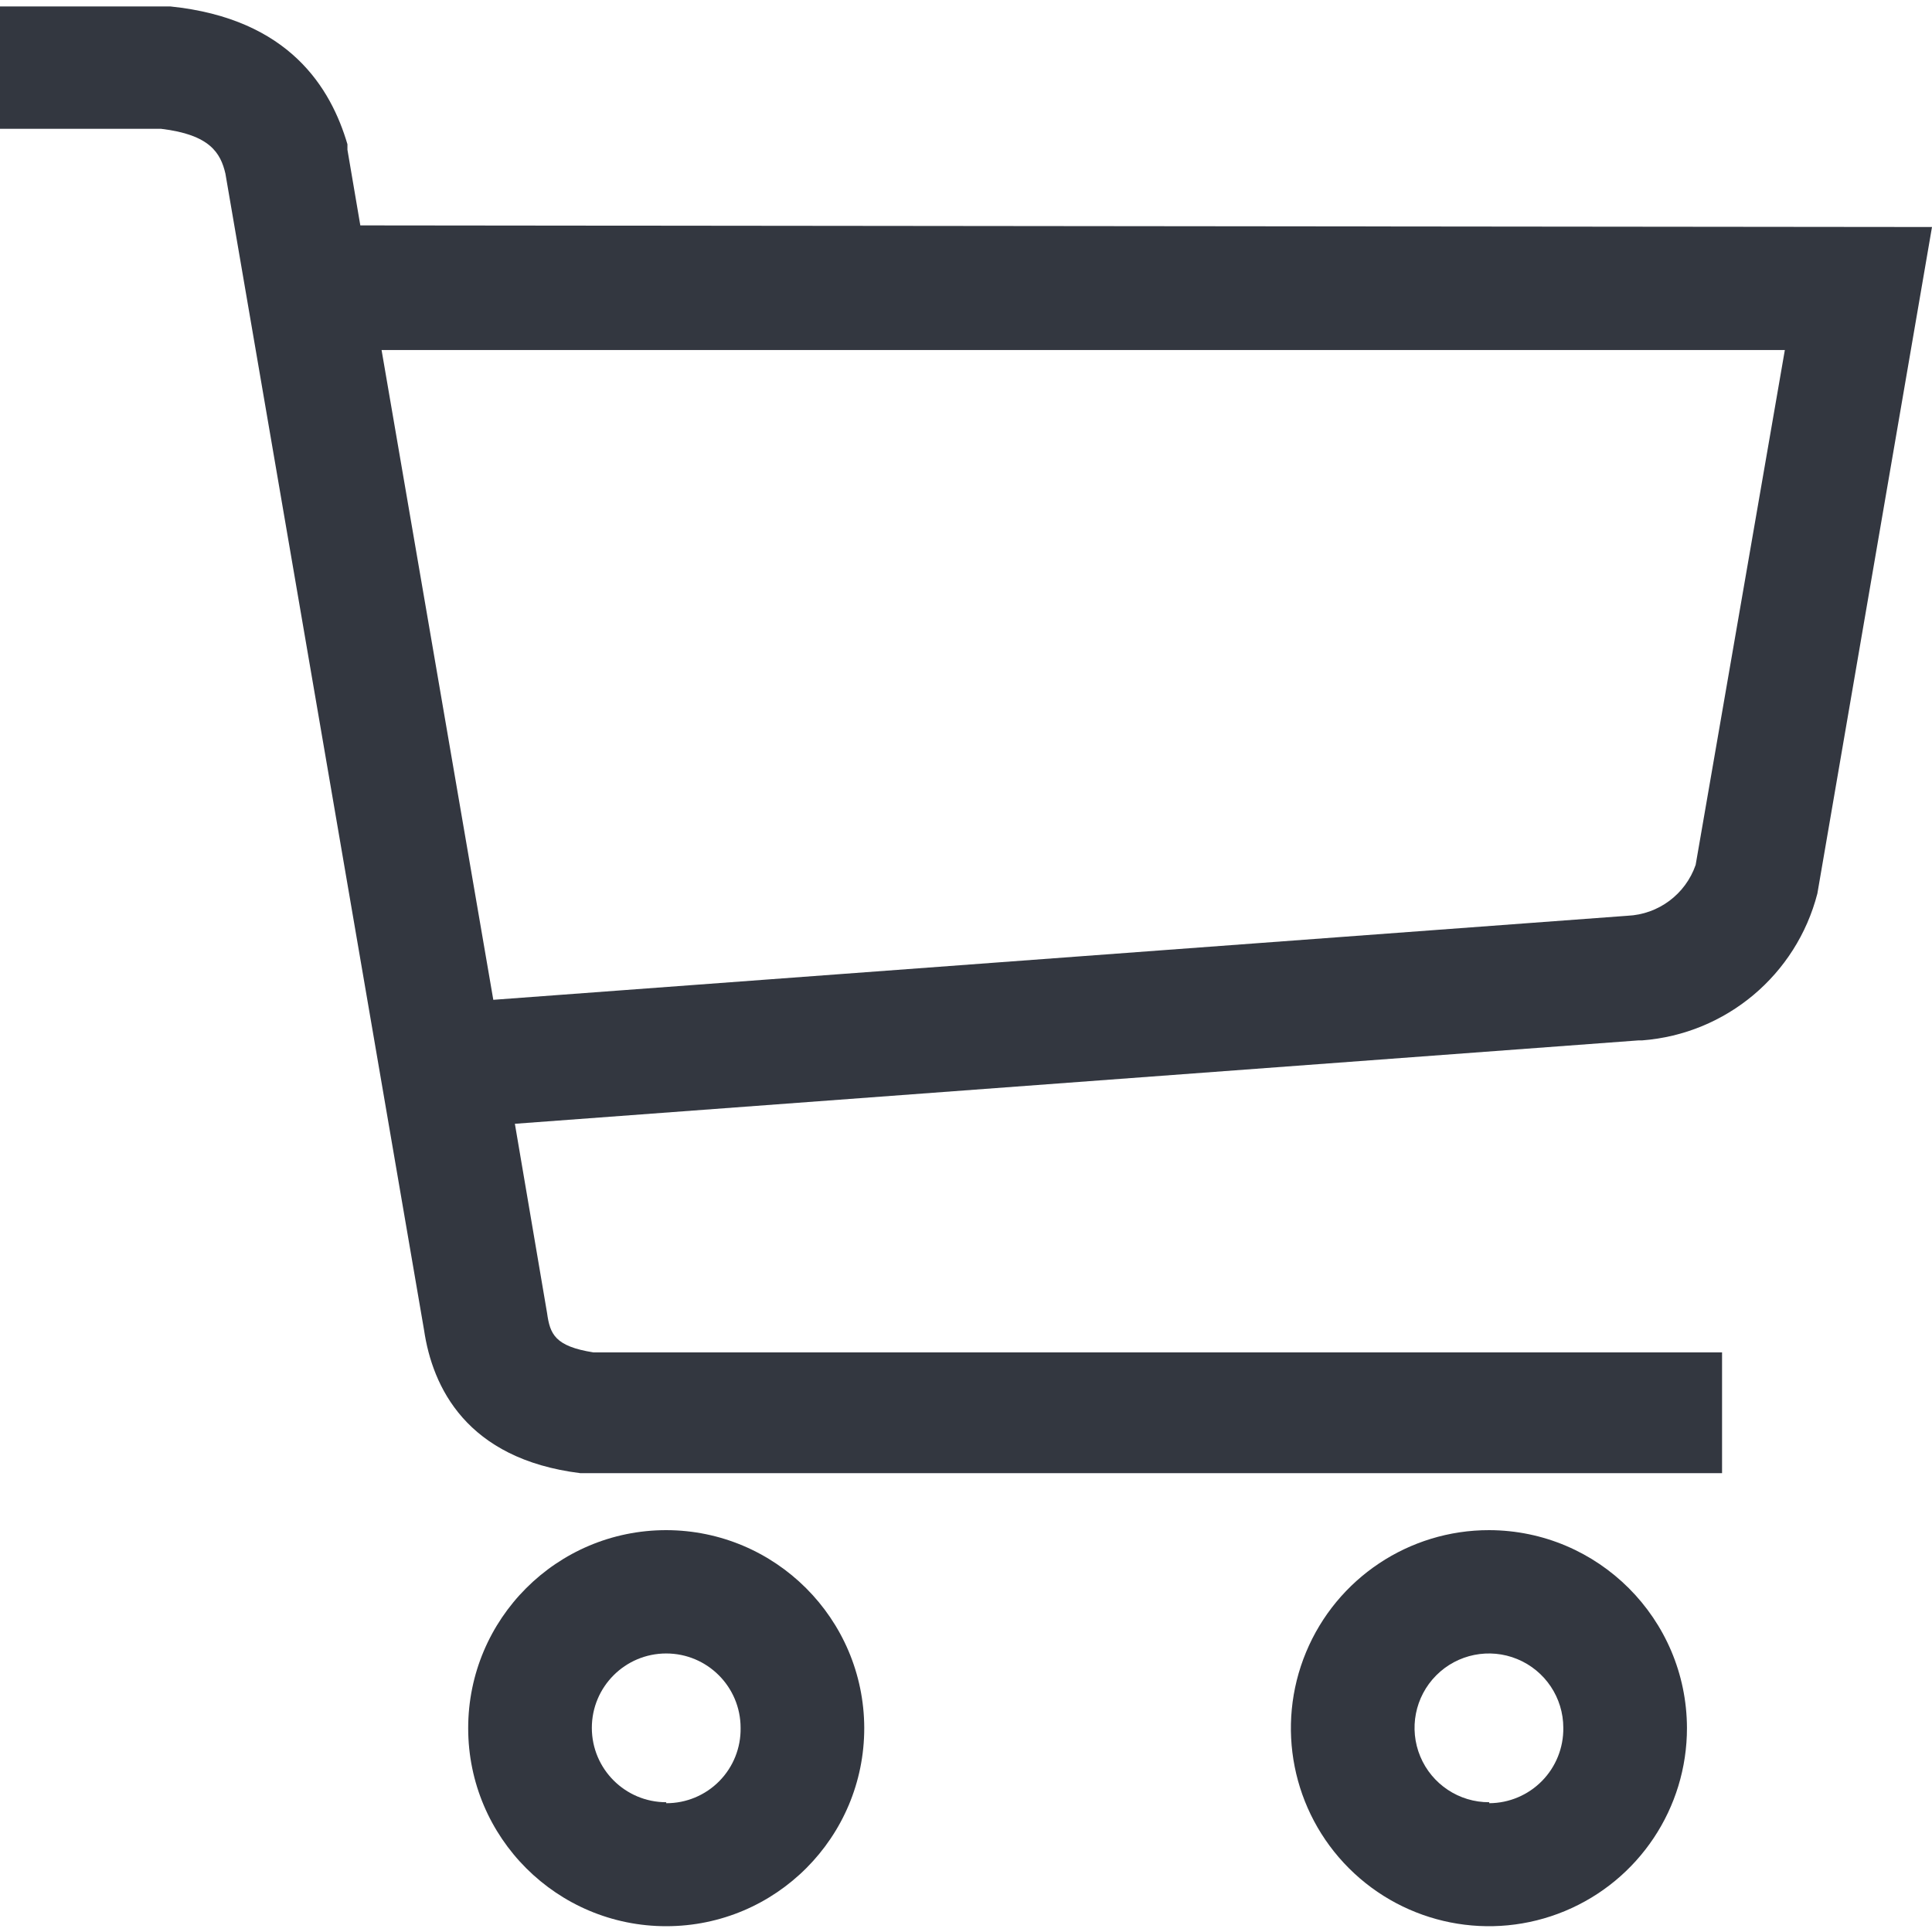
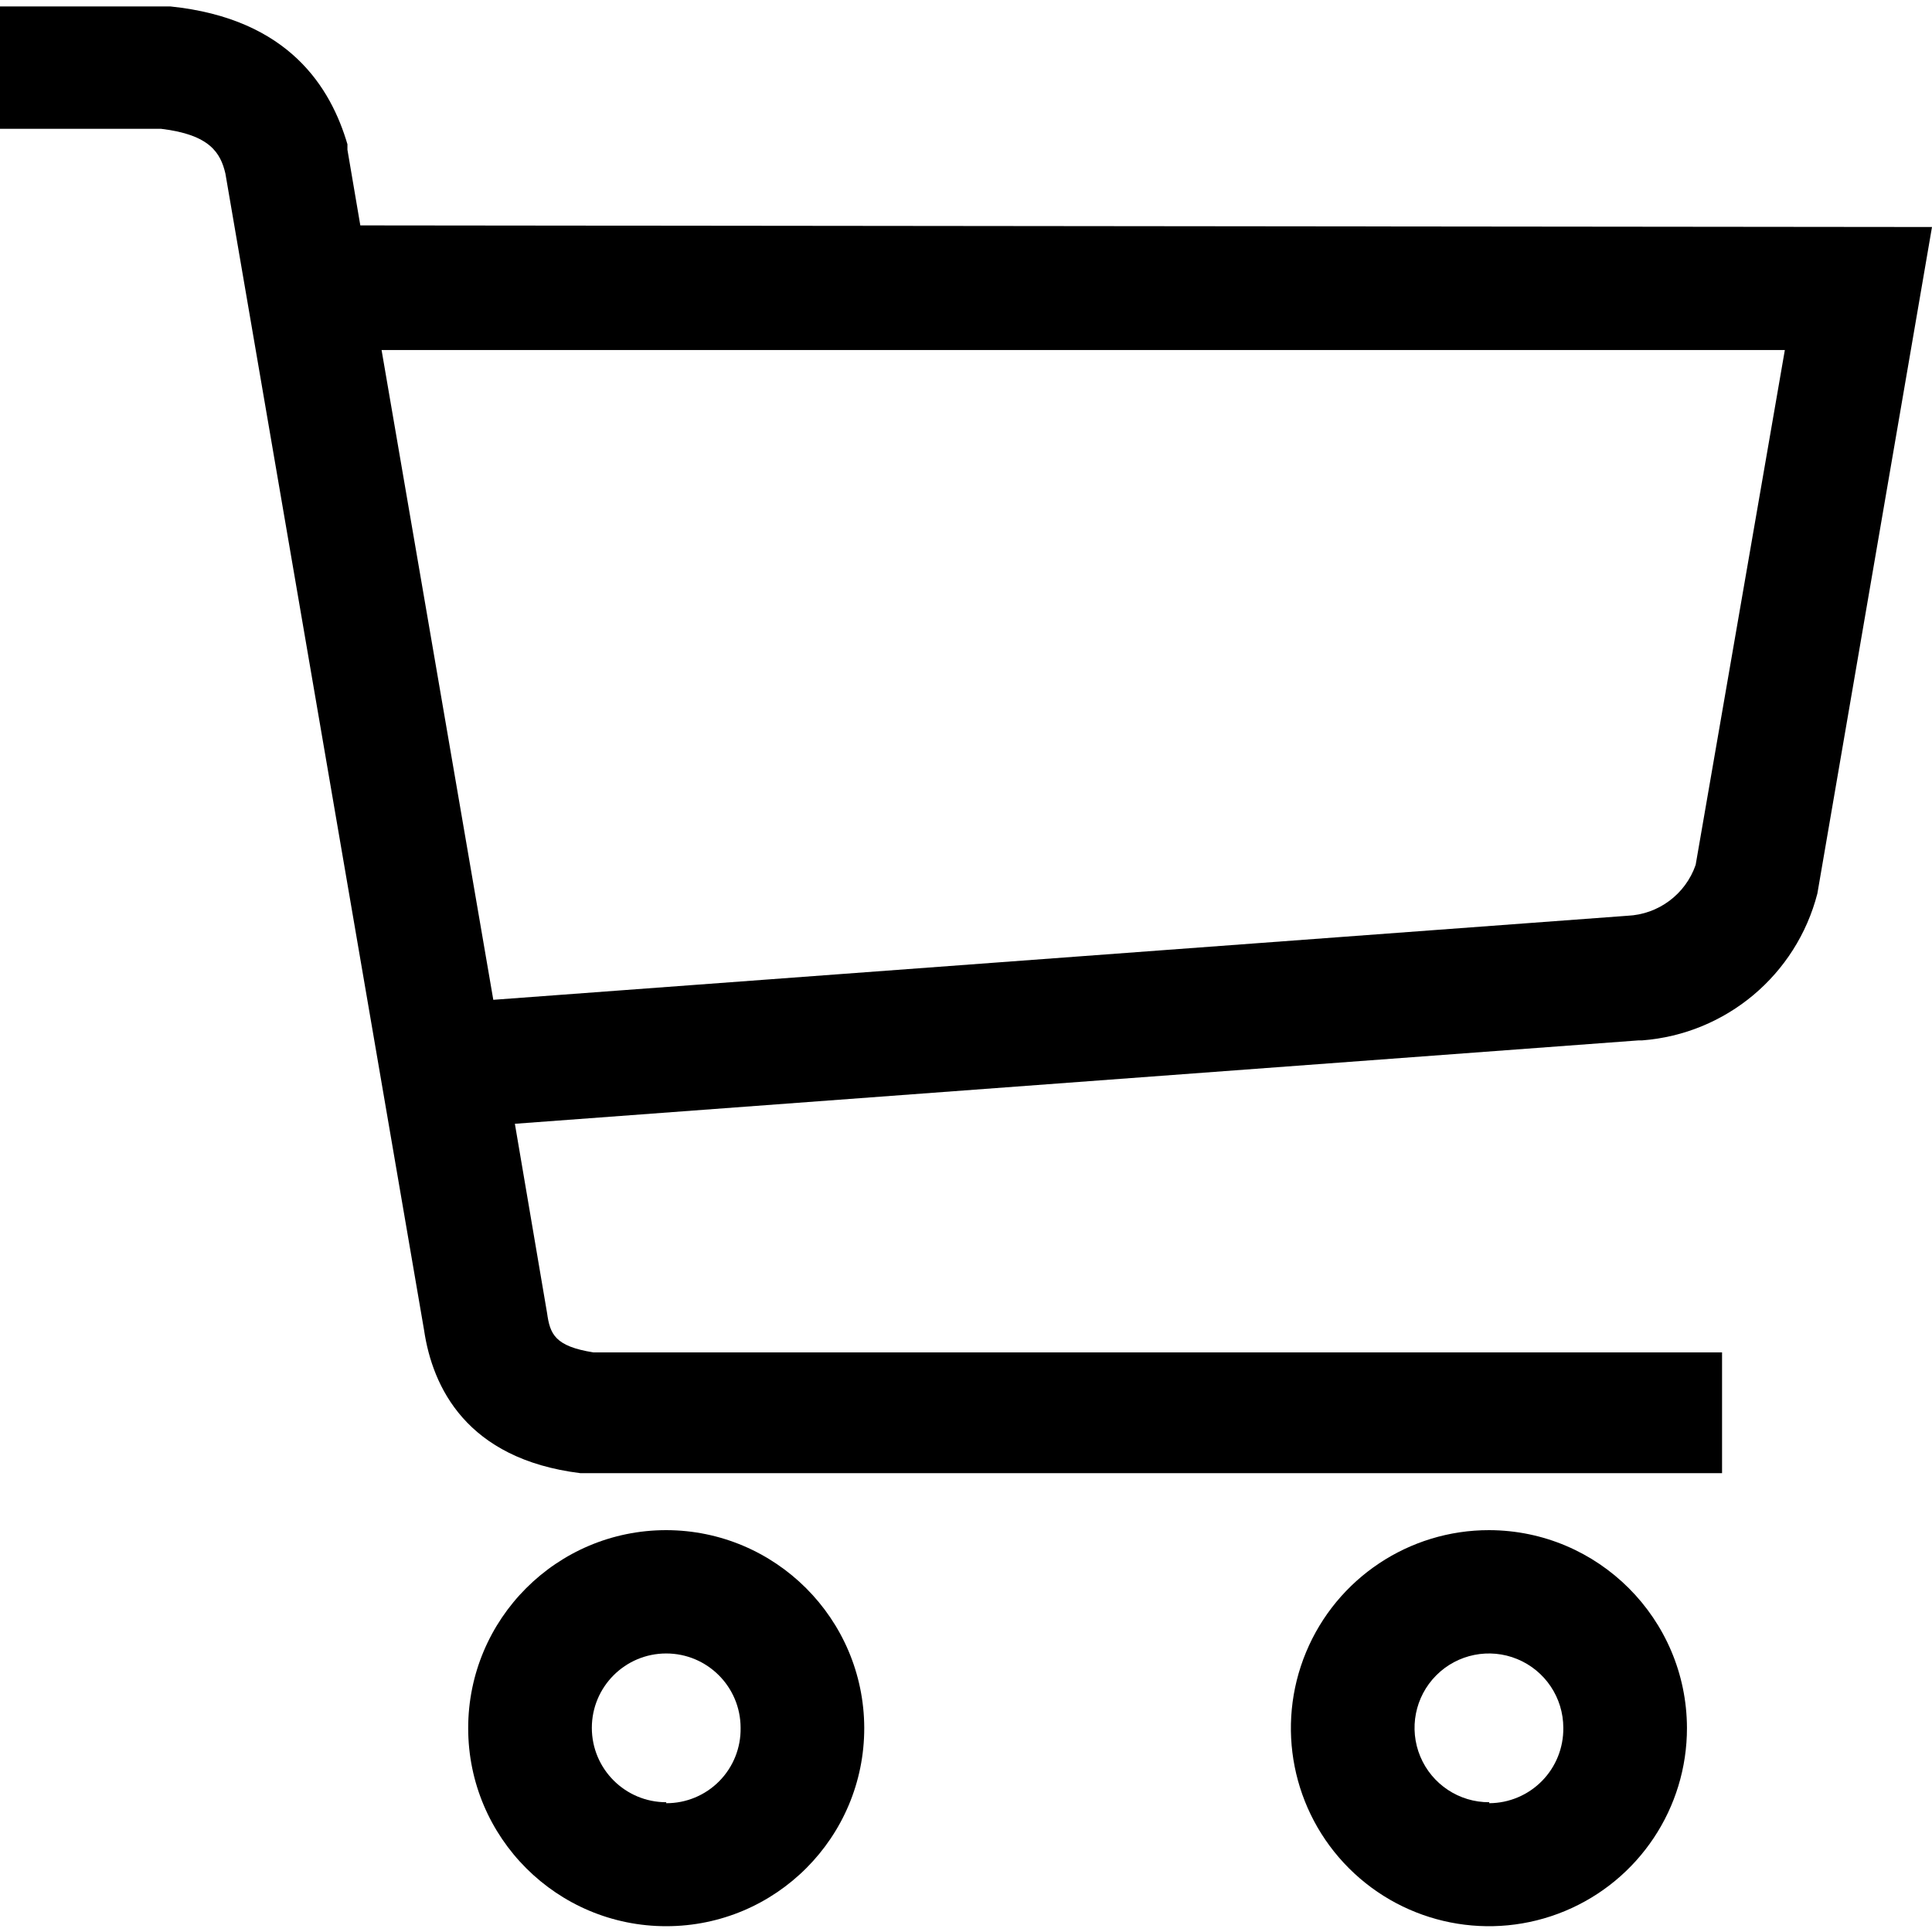
<svg xmlns="http://www.w3.org/2000/svg" viewBox="0 0 60 60">
-   <defs>
-     <style>.a{fill:#333740;}</style>
-   </defs>
  <path class="a" d="M11.19,7l-.4-2.35,0-.17C10.28,2.75,9,.58,5.29.2H0V4H5c1.52.18,1.85.75,2,1.39l6.17,35.92c.26,1.76,1.31,4,4.85,4.44l35.46,0V42H18.43c-1.2-.19-1.35-.57-1.44-1.22l-1-5.88,34.9-2.59H51a6.1,6.1,0,0,0,5.44-4.56L60,7.05ZM52.66,26.86a2.35,2.35,0,0,1-2.12,1.58L15.32,31.05,11.85,10.87l43.58,0Z" />
  <path class="a" d="M20.69,47.52a6.15,6.15,0,1,0,6.15,6.14A6.16,6.16,0,0,0,20.69,47.52Zm0,8.45A2.31,2.31,0,1,1,23,53.66,2.3,2.3,0,0,1,20.69,56Z" />
  <path class="a" d="M46.25,47.52a6.15,6.15,0,1,0,6.14,6.14A6.16,6.16,0,0,0,46.25,47.52Zm0,8.45a2.31,2.31,0,1,1,2.3-2.31A2.31,2.31,0,0,1,46.25,56Z" />
</svg>
